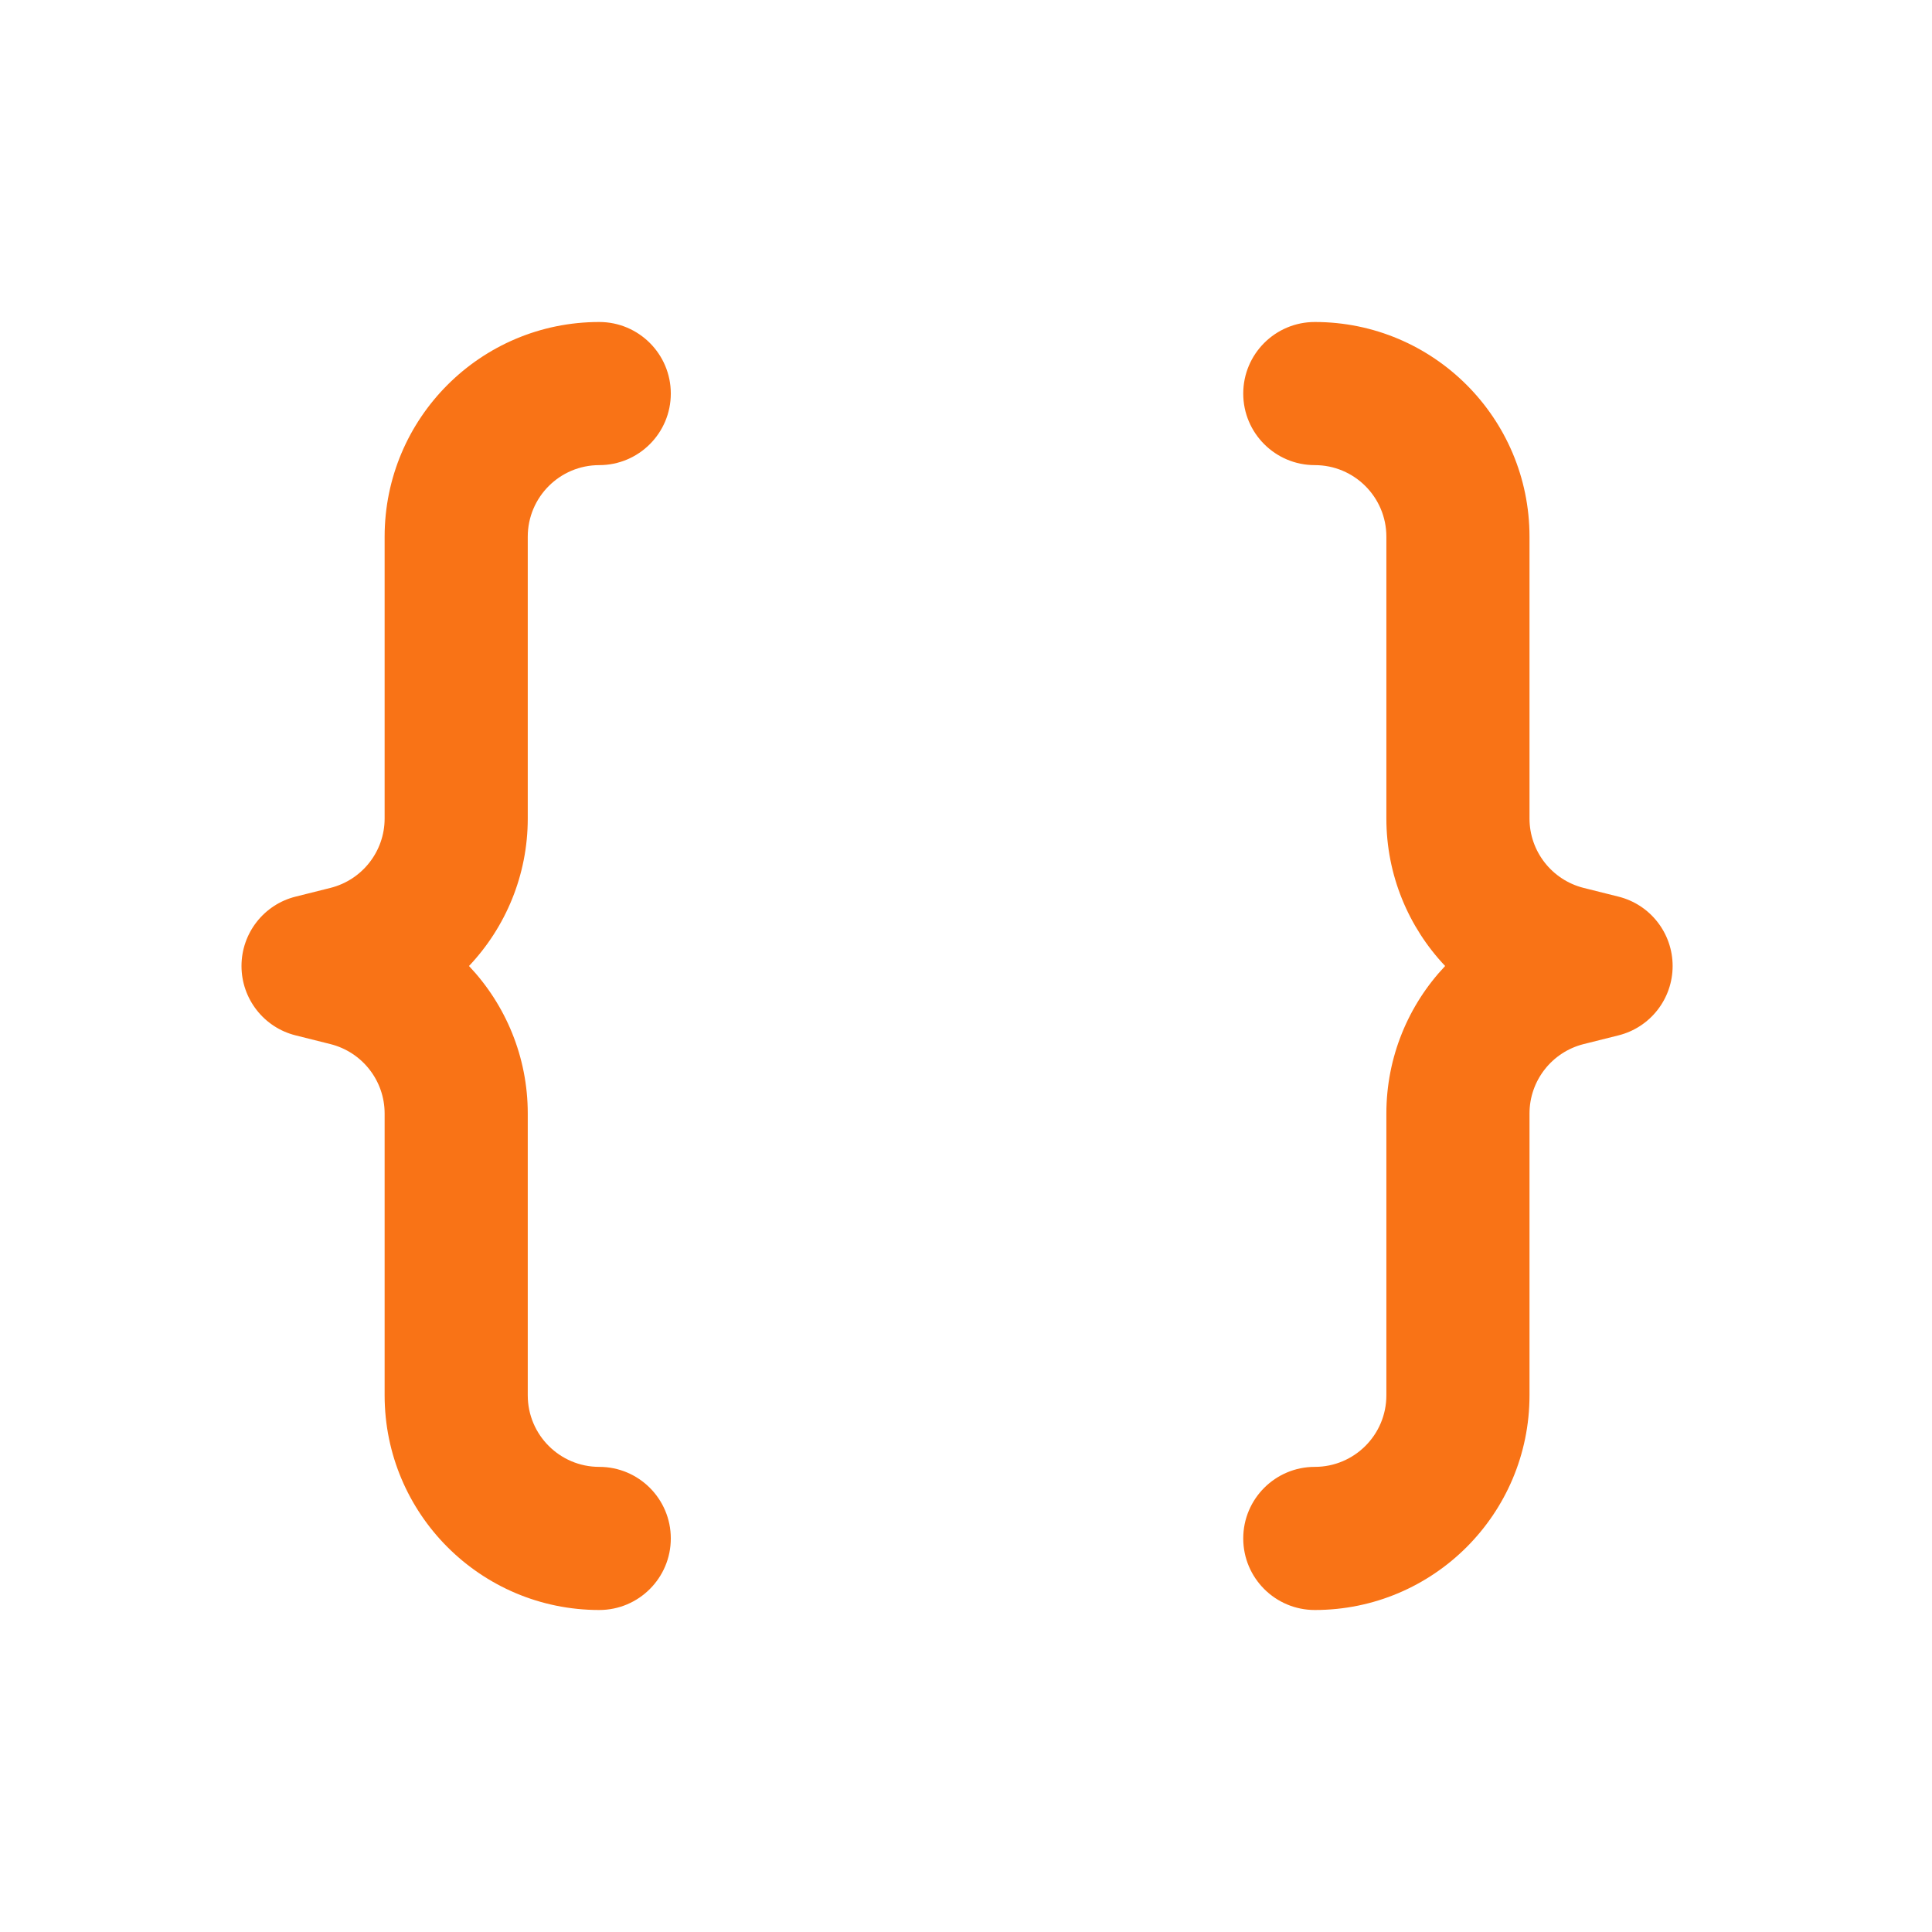
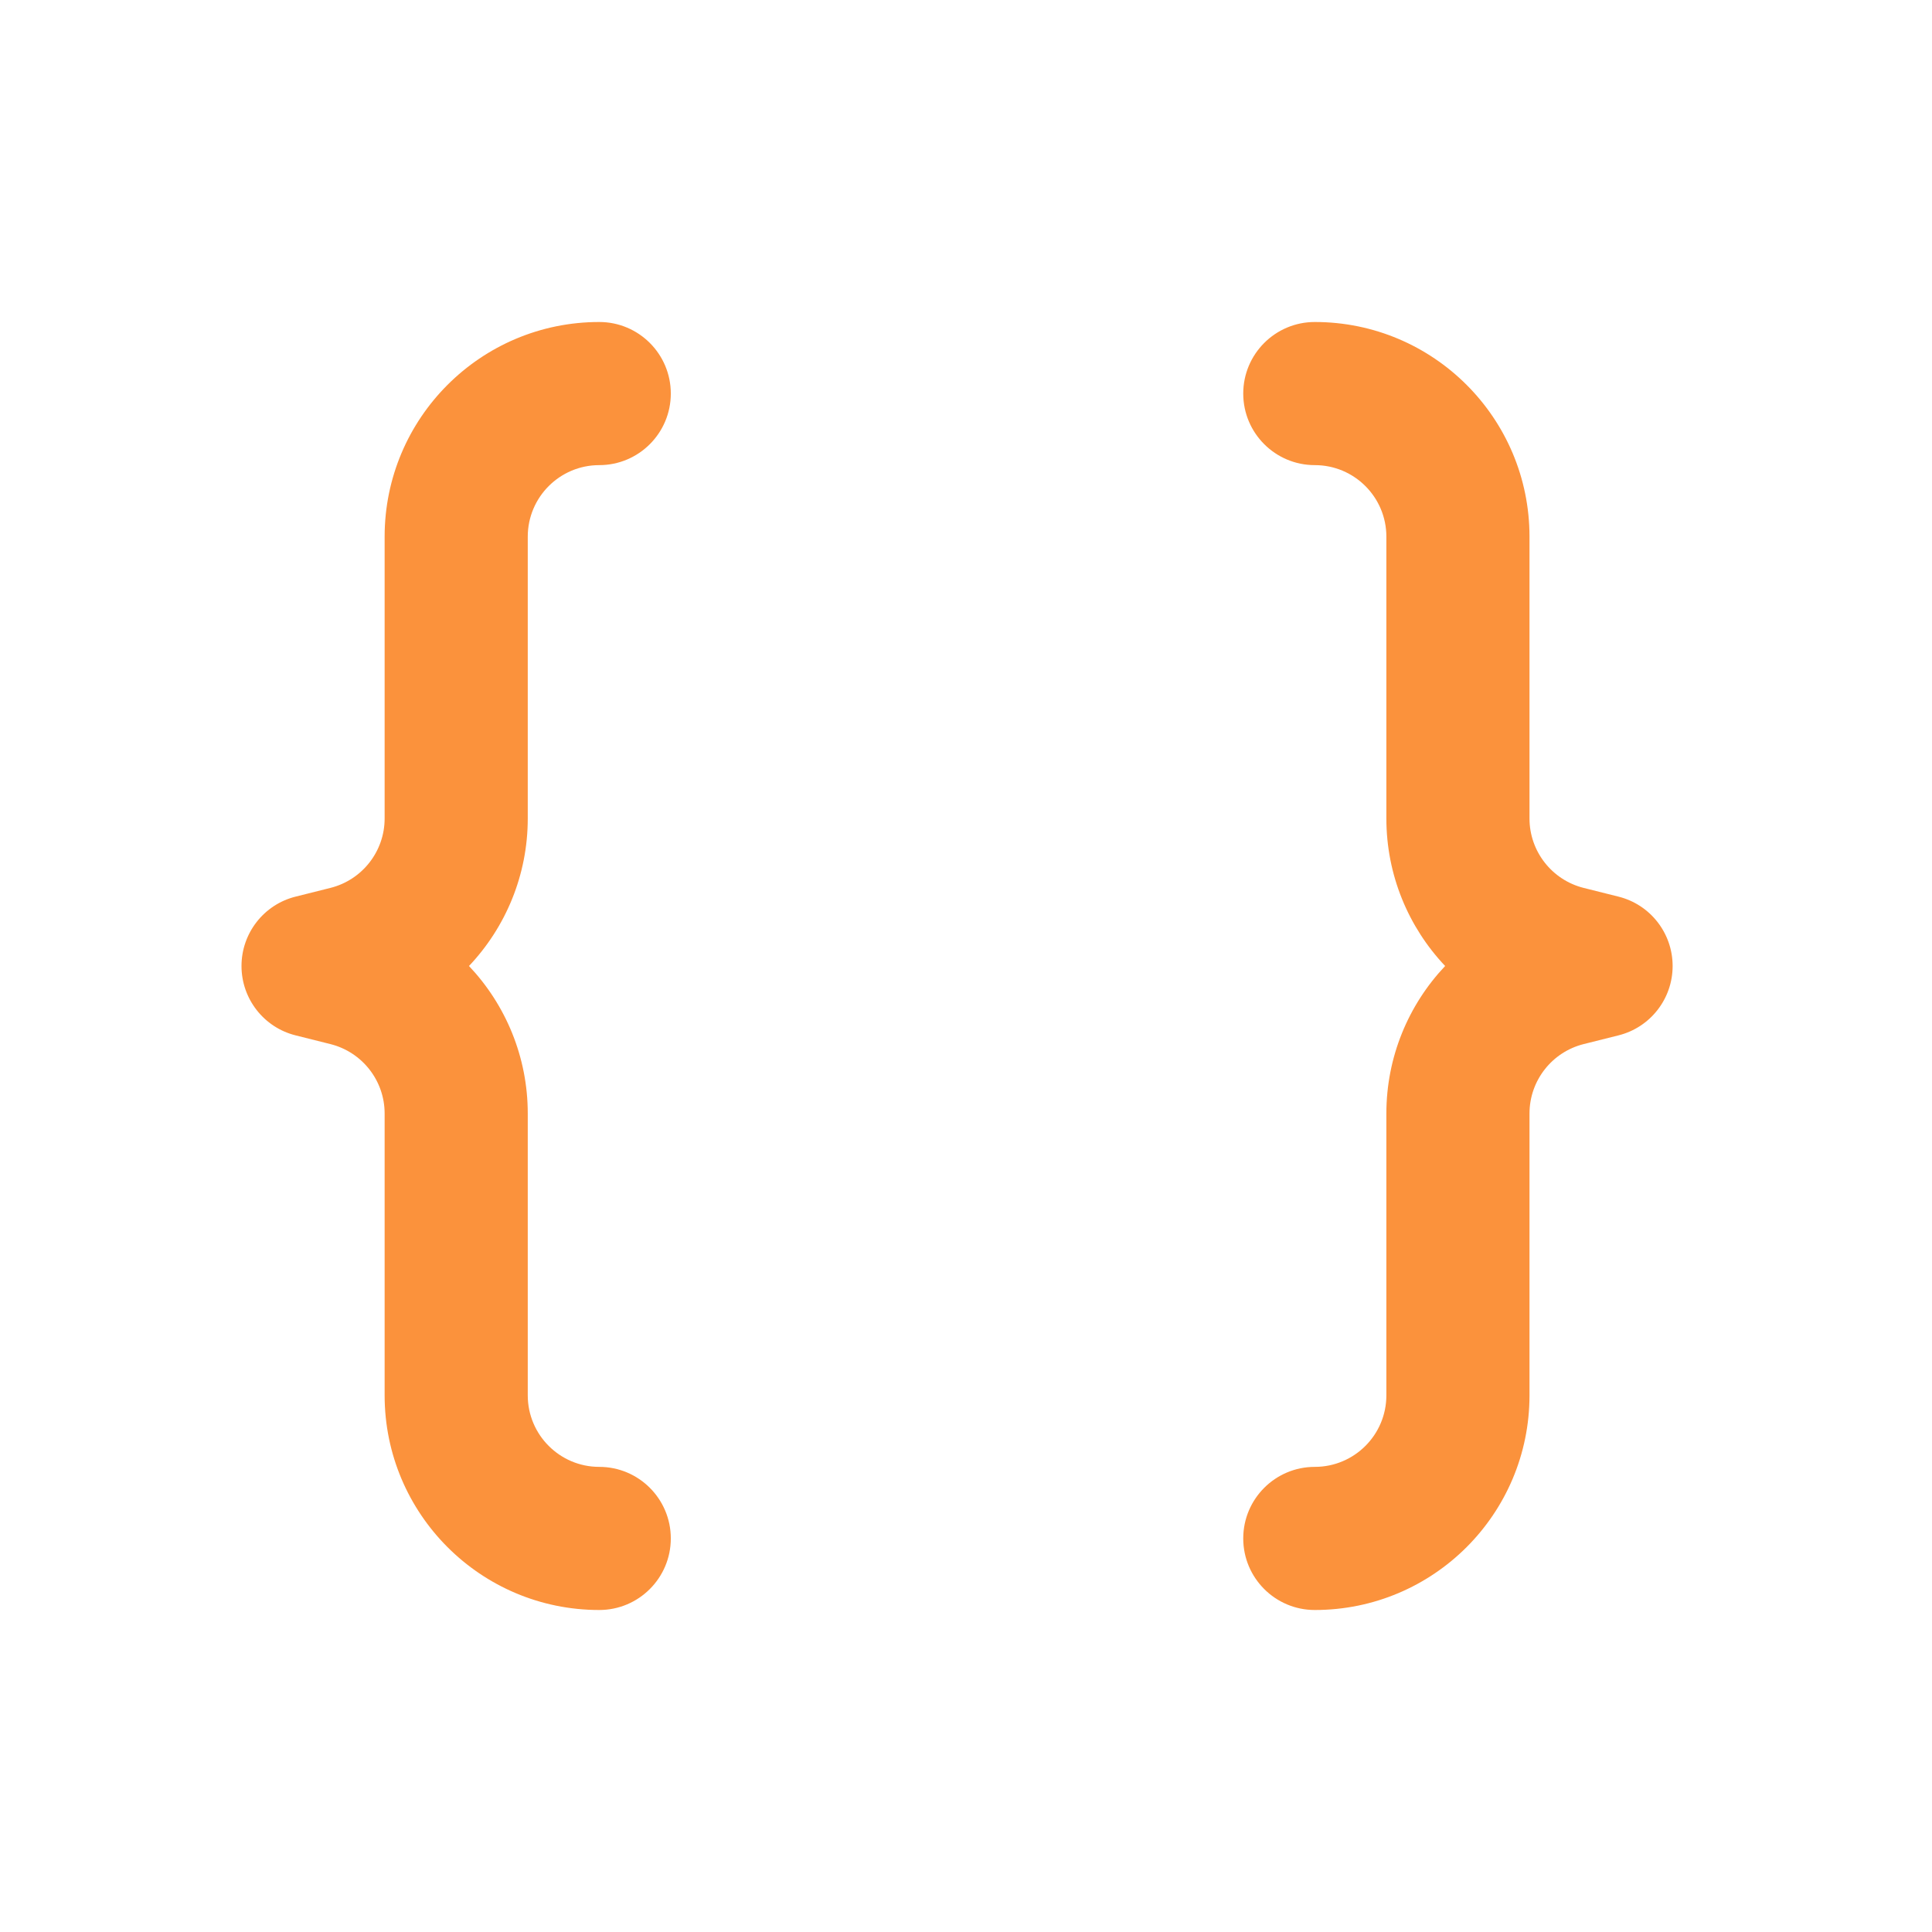
<svg xmlns="http://www.w3.org/2000/svg" width="24" height="24" viewBox="0 0 24 24" fill="none">
-   <path d="M4.778 6.667C4.778 5.194 5.972 4 7.444 4C7.935 4 8.333 4.398 8.333 4.889C8.333 5.38 7.935 5.778 7.444 5.778C6.954 5.778 6.556 6.176 6.556 6.667V10.168C6.556 10.868 6.283 11.517 5.826 12C6.283 12.483 6.556 13.132 6.556 13.832V17.333C6.556 17.824 6.954 18.222 7.444 18.222C7.935 18.222 8.333 18.62 8.333 19.111C8.333 19.602 7.935 20 7.444 20C5.972 20 4.778 18.806 4.778 17.333V13.832C4.778 13.425 4.5 13.069 4.104 12.97L3.673 12.862C3.278 12.764 3 12.408 3 12C3 11.592 3.278 11.236 3.673 11.138L4.104 11.03C4.5 10.931 4.778 10.575 4.778 10.168V6.667ZM19 6.667C19 5.194 17.806 4 16.333 4C15.842 4 15.444 4.398 15.444 4.889C15.444 5.38 15.842 5.778 16.333 5.778C16.824 5.778 17.222 6.176 17.222 6.667V10.168C17.222 10.868 17.495 11.517 17.952 12C17.495 12.483 17.222 13.132 17.222 13.832V17.333C17.222 17.824 16.824 18.222 16.333 18.222C15.842 18.222 15.444 18.62 15.444 19.111C15.444 19.602 15.842 20 16.333 20C17.806 20 19 18.806 19 17.333V13.832C19 13.425 19.278 13.069 19.673 12.97L20.104 12.862C20.5 12.764 20.778 12.408 20.778 12C20.778 11.592 20.5 11.236 20.104 11.138L19.673 11.03C19.278 10.931 19 10.575 19 10.168V6.667Z" fill="#F97316" />
+   <path d="M4.778 6.667C4.778 5.194 5.972 4 7.444 4C7.935 4 8.333 4.398 8.333 4.889C8.333 5.38 7.935 5.778 7.444 5.778C6.954 5.778 6.556 6.176 6.556 6.667V10.168C6.556 10.868 6.283 11.517 5.826 12C6.283 12.483 6.556 13.132 6.556 13.832V17.333C6.556 17.824 6.954 18.222 7.444 18.222C7.935 18.222 8.333 18.62 8.333 19.111C8.333 19.602 7.935 20 7.444 20C5.972 20 4.778 18.806 4.778 17.333V13.832C4.778 13.425 4.5 13.069 4.104 12.97L3.673 12.862C3.278 12.764 3 12.408 3 12C3 11.592 3.278 11.236 3.673 11.138L4.104 11.03C4.5 10.931 4.778 10.575 4.778 10.168V6.667ZM19 6.667C19 5.194 17.806 4 16.333 4C15.842 4 15.444 4.398 15.444 4.889C15.444 5.38 15.842 5.778 16.333 5.778C16.824 5.778 17.222 6.176 17.222 6.667V10.168C17.222 10.868 17.495 11.517 17.952 12C17.495 12.483 17.222 13.132 17.222 13.832V17.333C17.222 17.824 16.824 18.222 16.333 18.222C15.842 18.222 15.444 18.62 15.444 19.111C15.444 19.602 15.842 20 16.333 20C17.806 20 19 18.806 19 17.333V13.832C19 13.425 19.278 13.069 19.673 12.97L20.104 12.862C20.5 12.764 20.778 12.408 20.778 12C20.778 11.592 20.5 11.236 20.104 11.138L19.673 11.03C19.278 10.931 19 10.575 19 10.168V6.667Z" fill="#FB923C" />
</svg>
